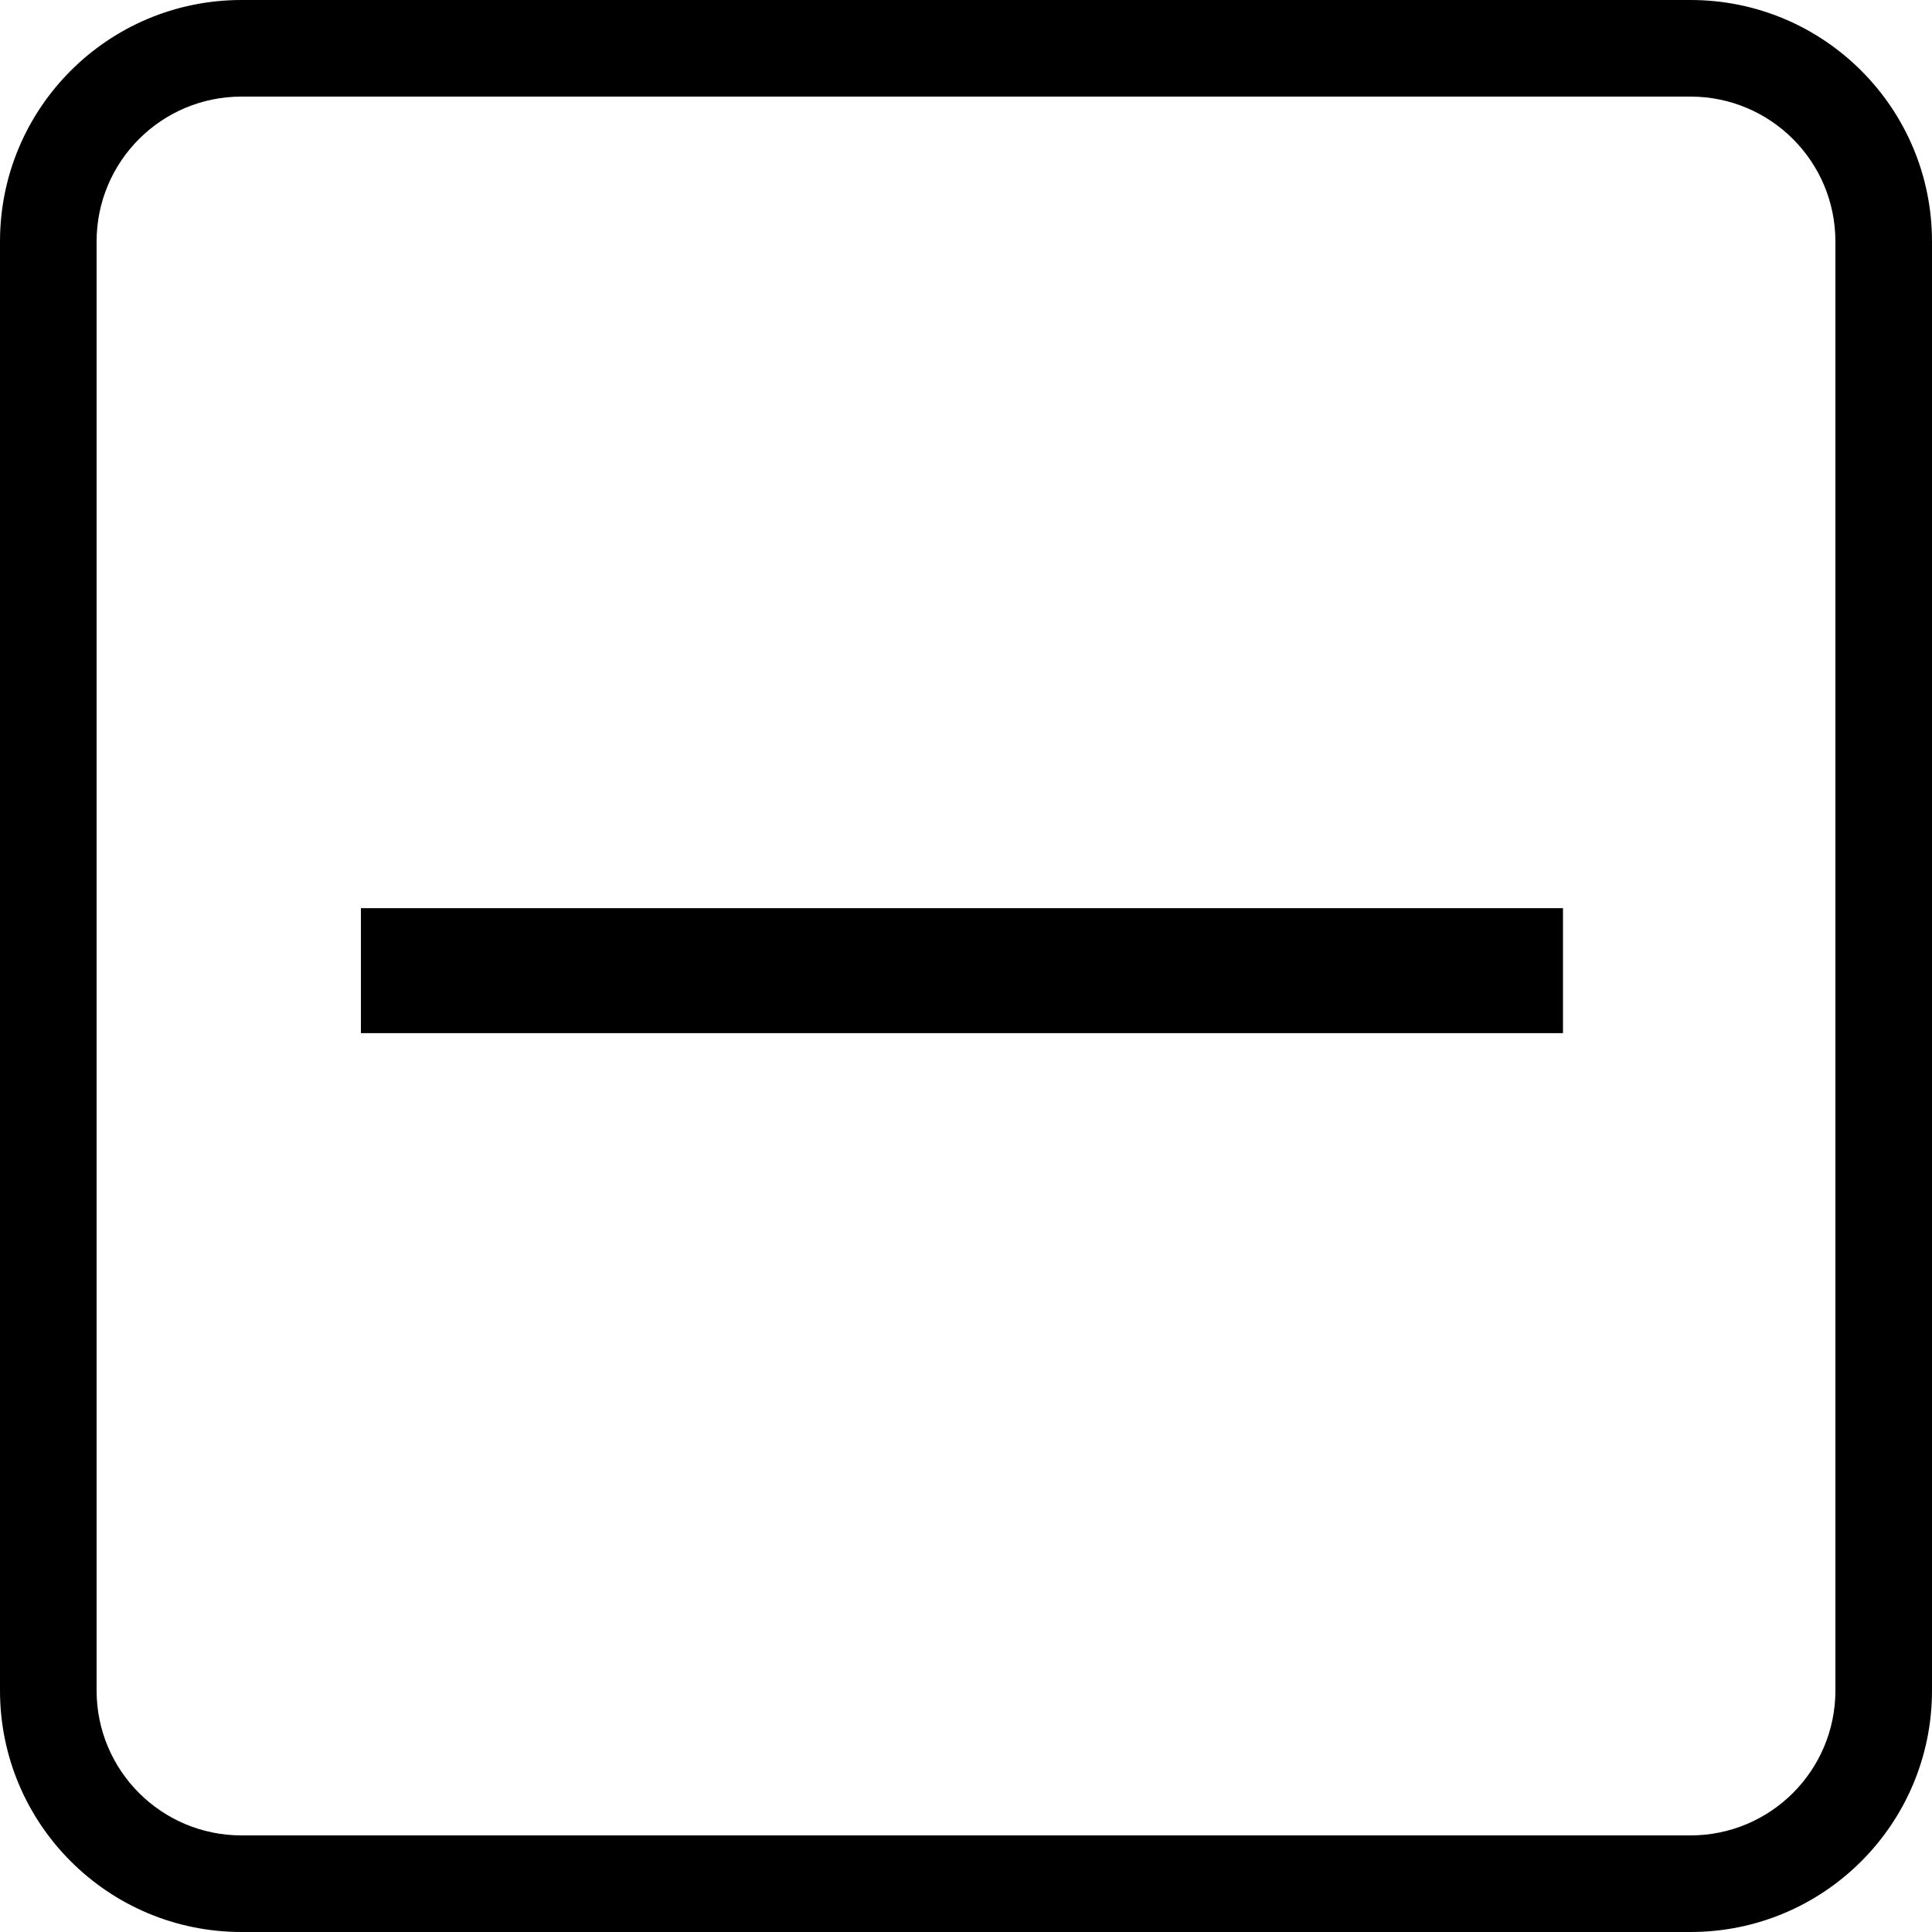
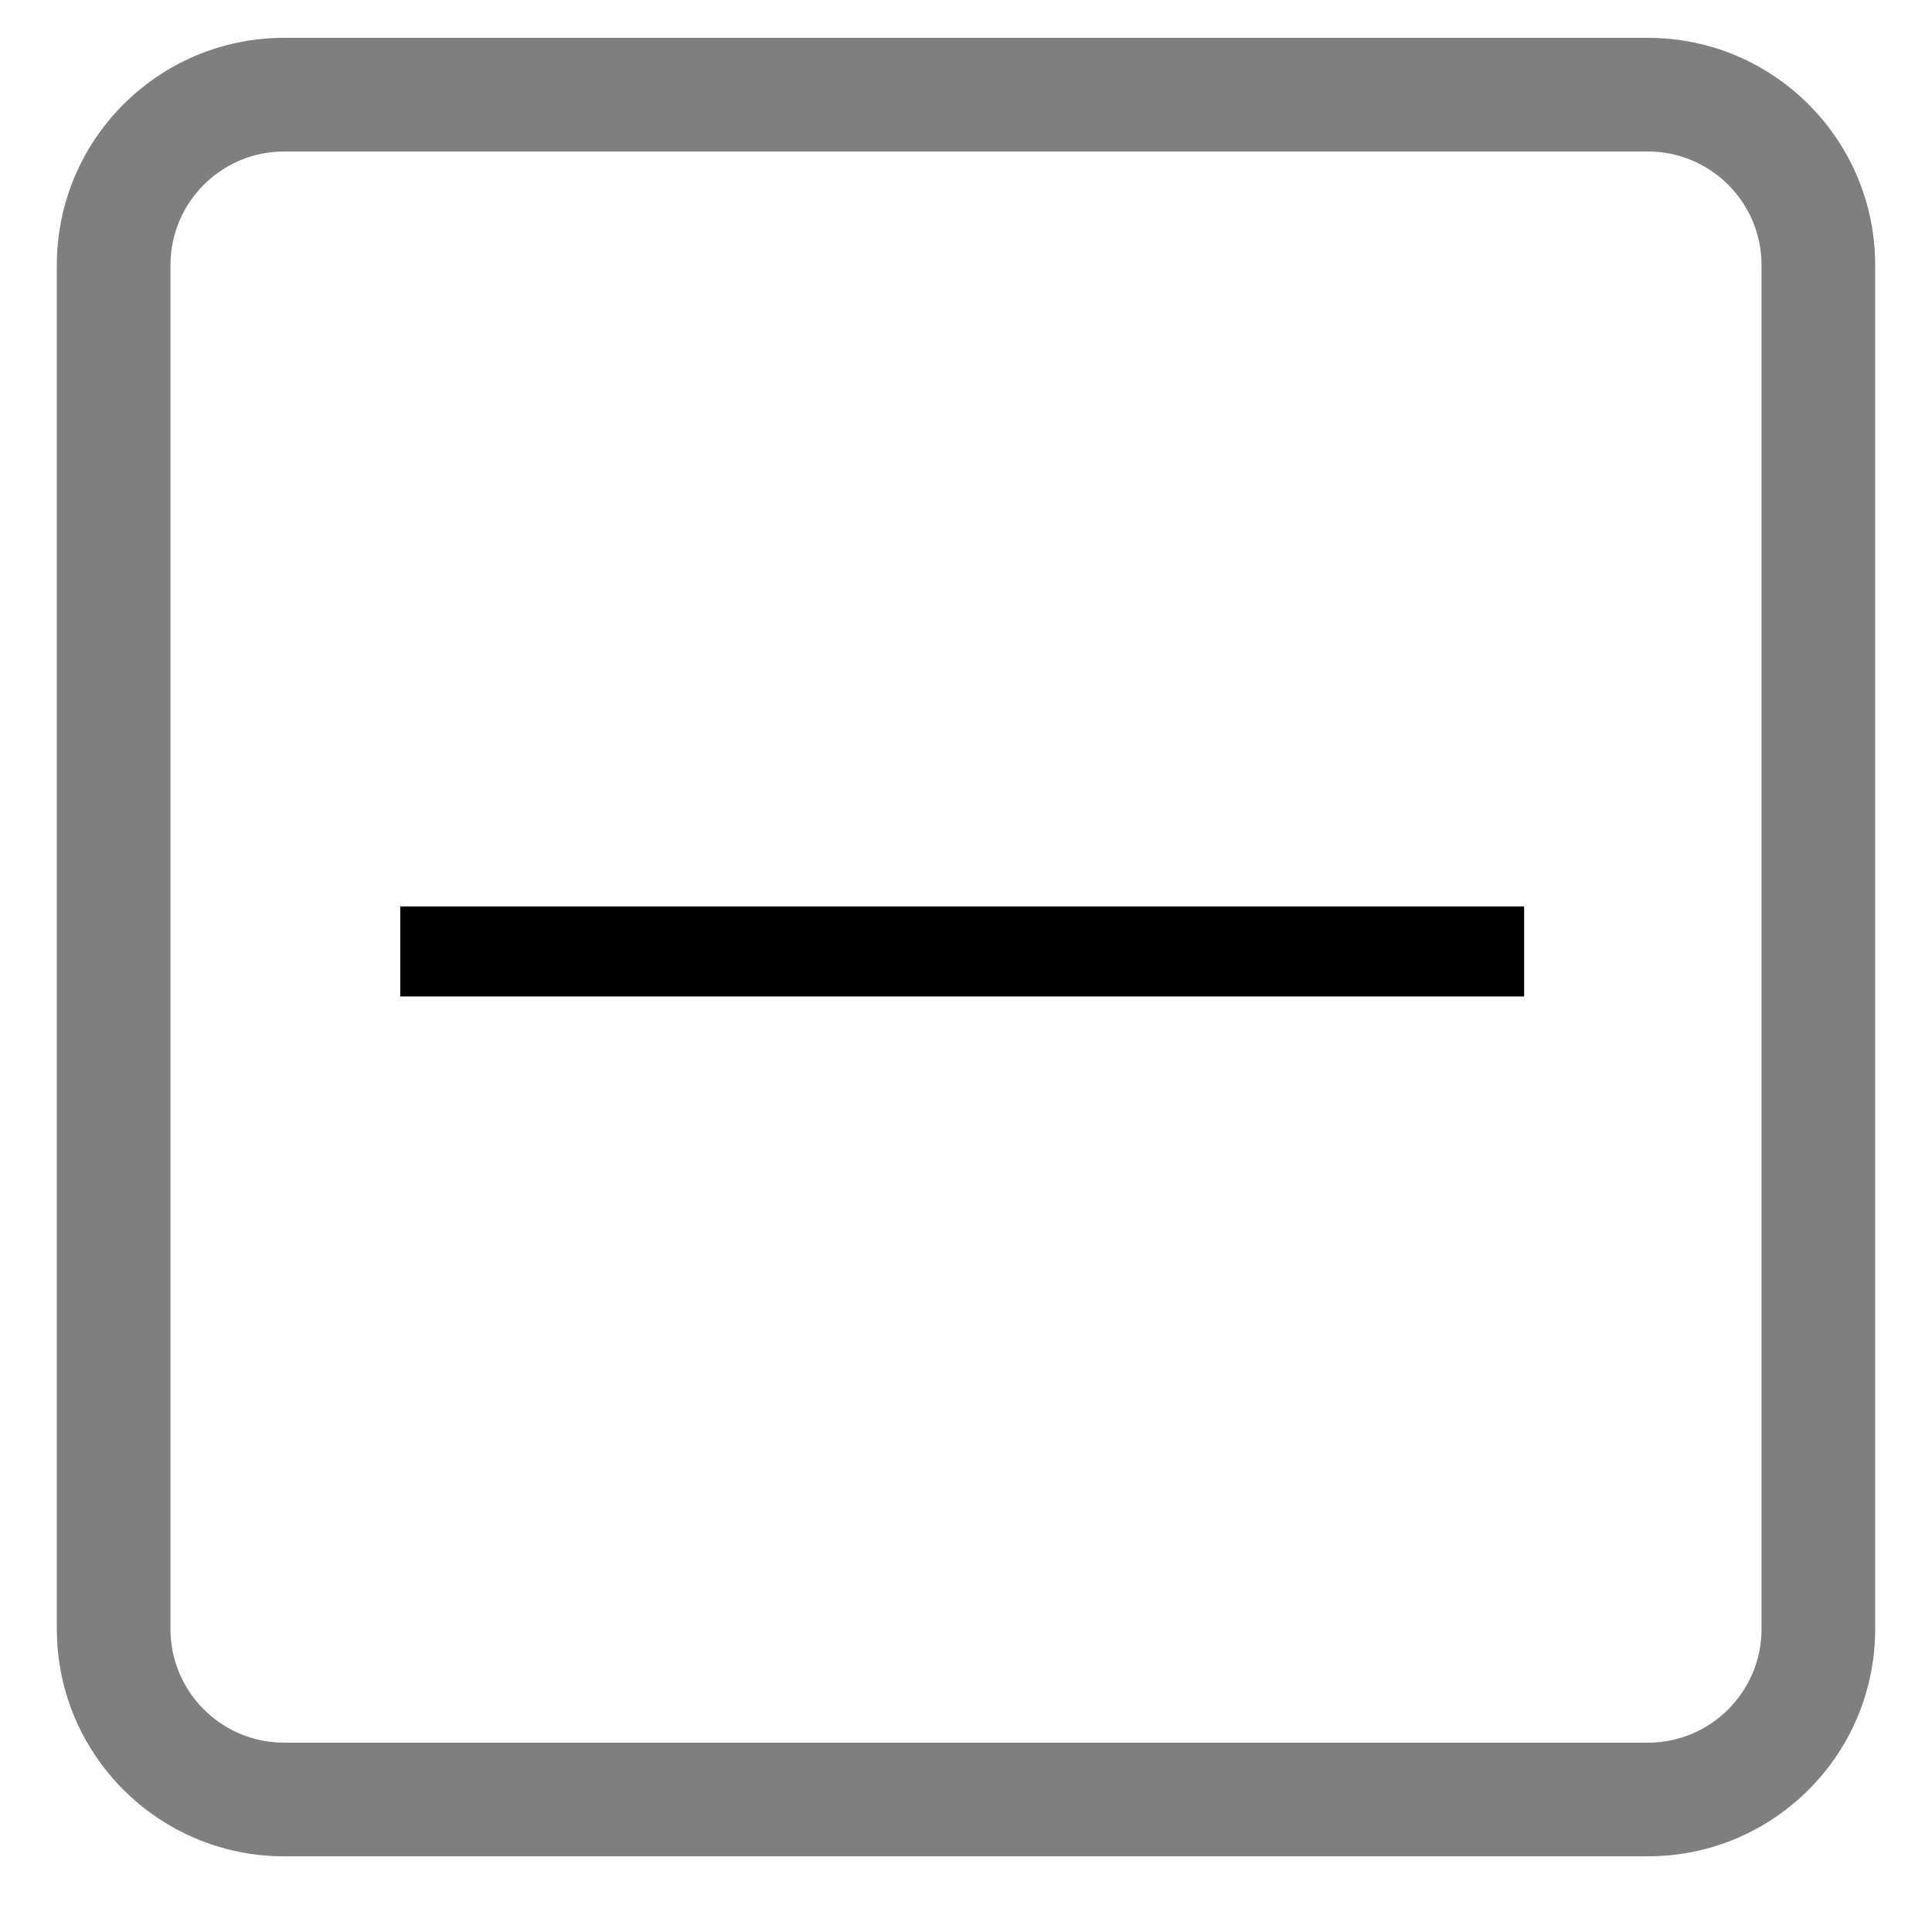
- <svg xmlns="http://www.w3.org/2000/svg" viewBox="0 0 16 16" fill="none">
-   <path d="M12.944 8.556H2.989V7.521H12.944V8.556Z" fill="currentColor" />
-   <path fill-rule="evenodd" clip-rule="evenodd" d="M14 0C15.105 0 16 0.895 16 2V14C16 15.105 15.105 16 14 16H2C0.895 16 0 15.105 0 14V2C0 0.895 0.895 0 2 0H14ZM2 0.8C1.337 0.8 0.8 1.337 0.8 2V14C0.8 14.663 1.337 15.2 2 15.2H14C14.663 15.2 15.2 14.663 15.2 14V2C15.2 1.337 14.663 0.8 14 0.8H2Z" fill="currentColor" />
+ <svg xmlns="http://www.w3.org/2000/svg" viewBox="0 0 17 17" fill="none">
+   <path d="M13.411 8.768H3.522V7.976H13.411V8.768Z" fill="currentColor" />
+   <path d="M14.5 15.334V16.334H2.5V15.334H14.5ZM15.5 14.334V2.333C15.5 1.781 15.052 1.333 14.5 1.333H2.5C1.948 1.333 1.5 1.781 1.5 2.333V14.334C1.5 14.886 1.948 15.334 2.5 15.334V16.334C1.395 16.334 0.5 15.438 0.5 14.334V2.333C0.5 1.229 1.395 0.333 2.5 0.333H14.5C15.605 0.333 16.5 1.229 16.5 2.333V14.334C16.5 15.438 15.605 16.334 14.5 16.334V15.334C15.052 15.334 15.5 14.886 15.5 14.334Z" fill="currentColor" fill-opacity="0.5" />
</svg>
